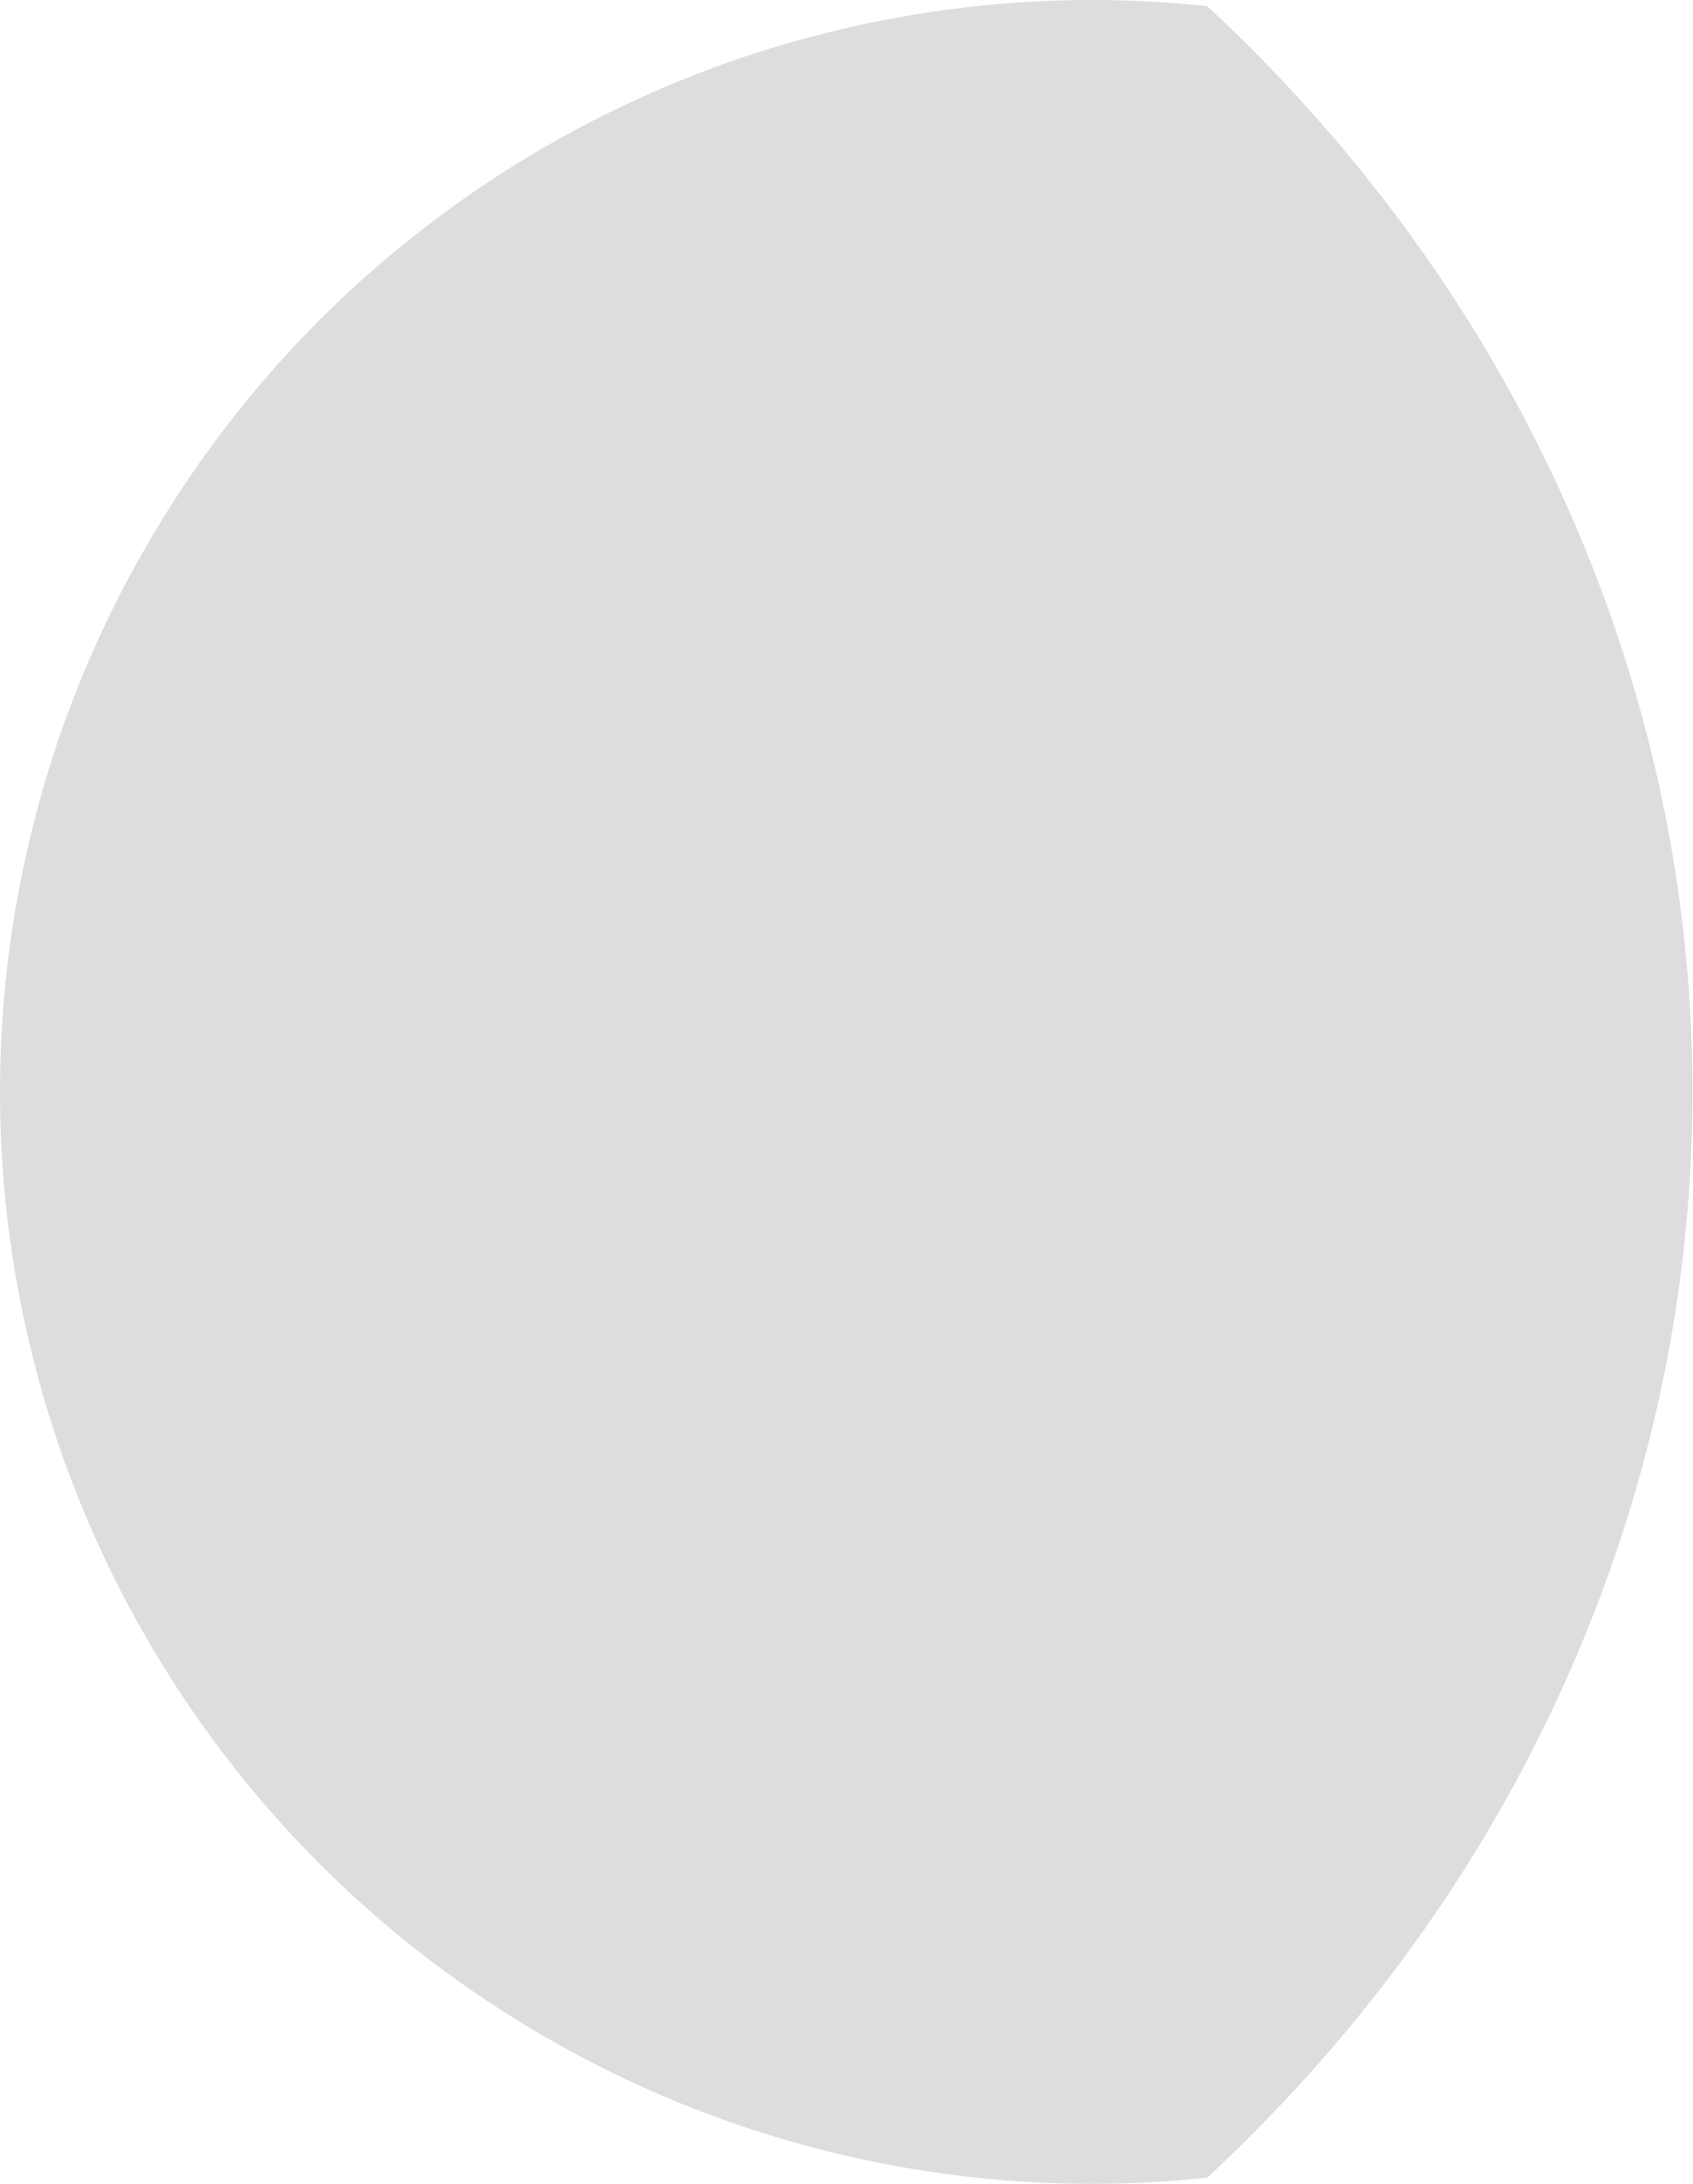
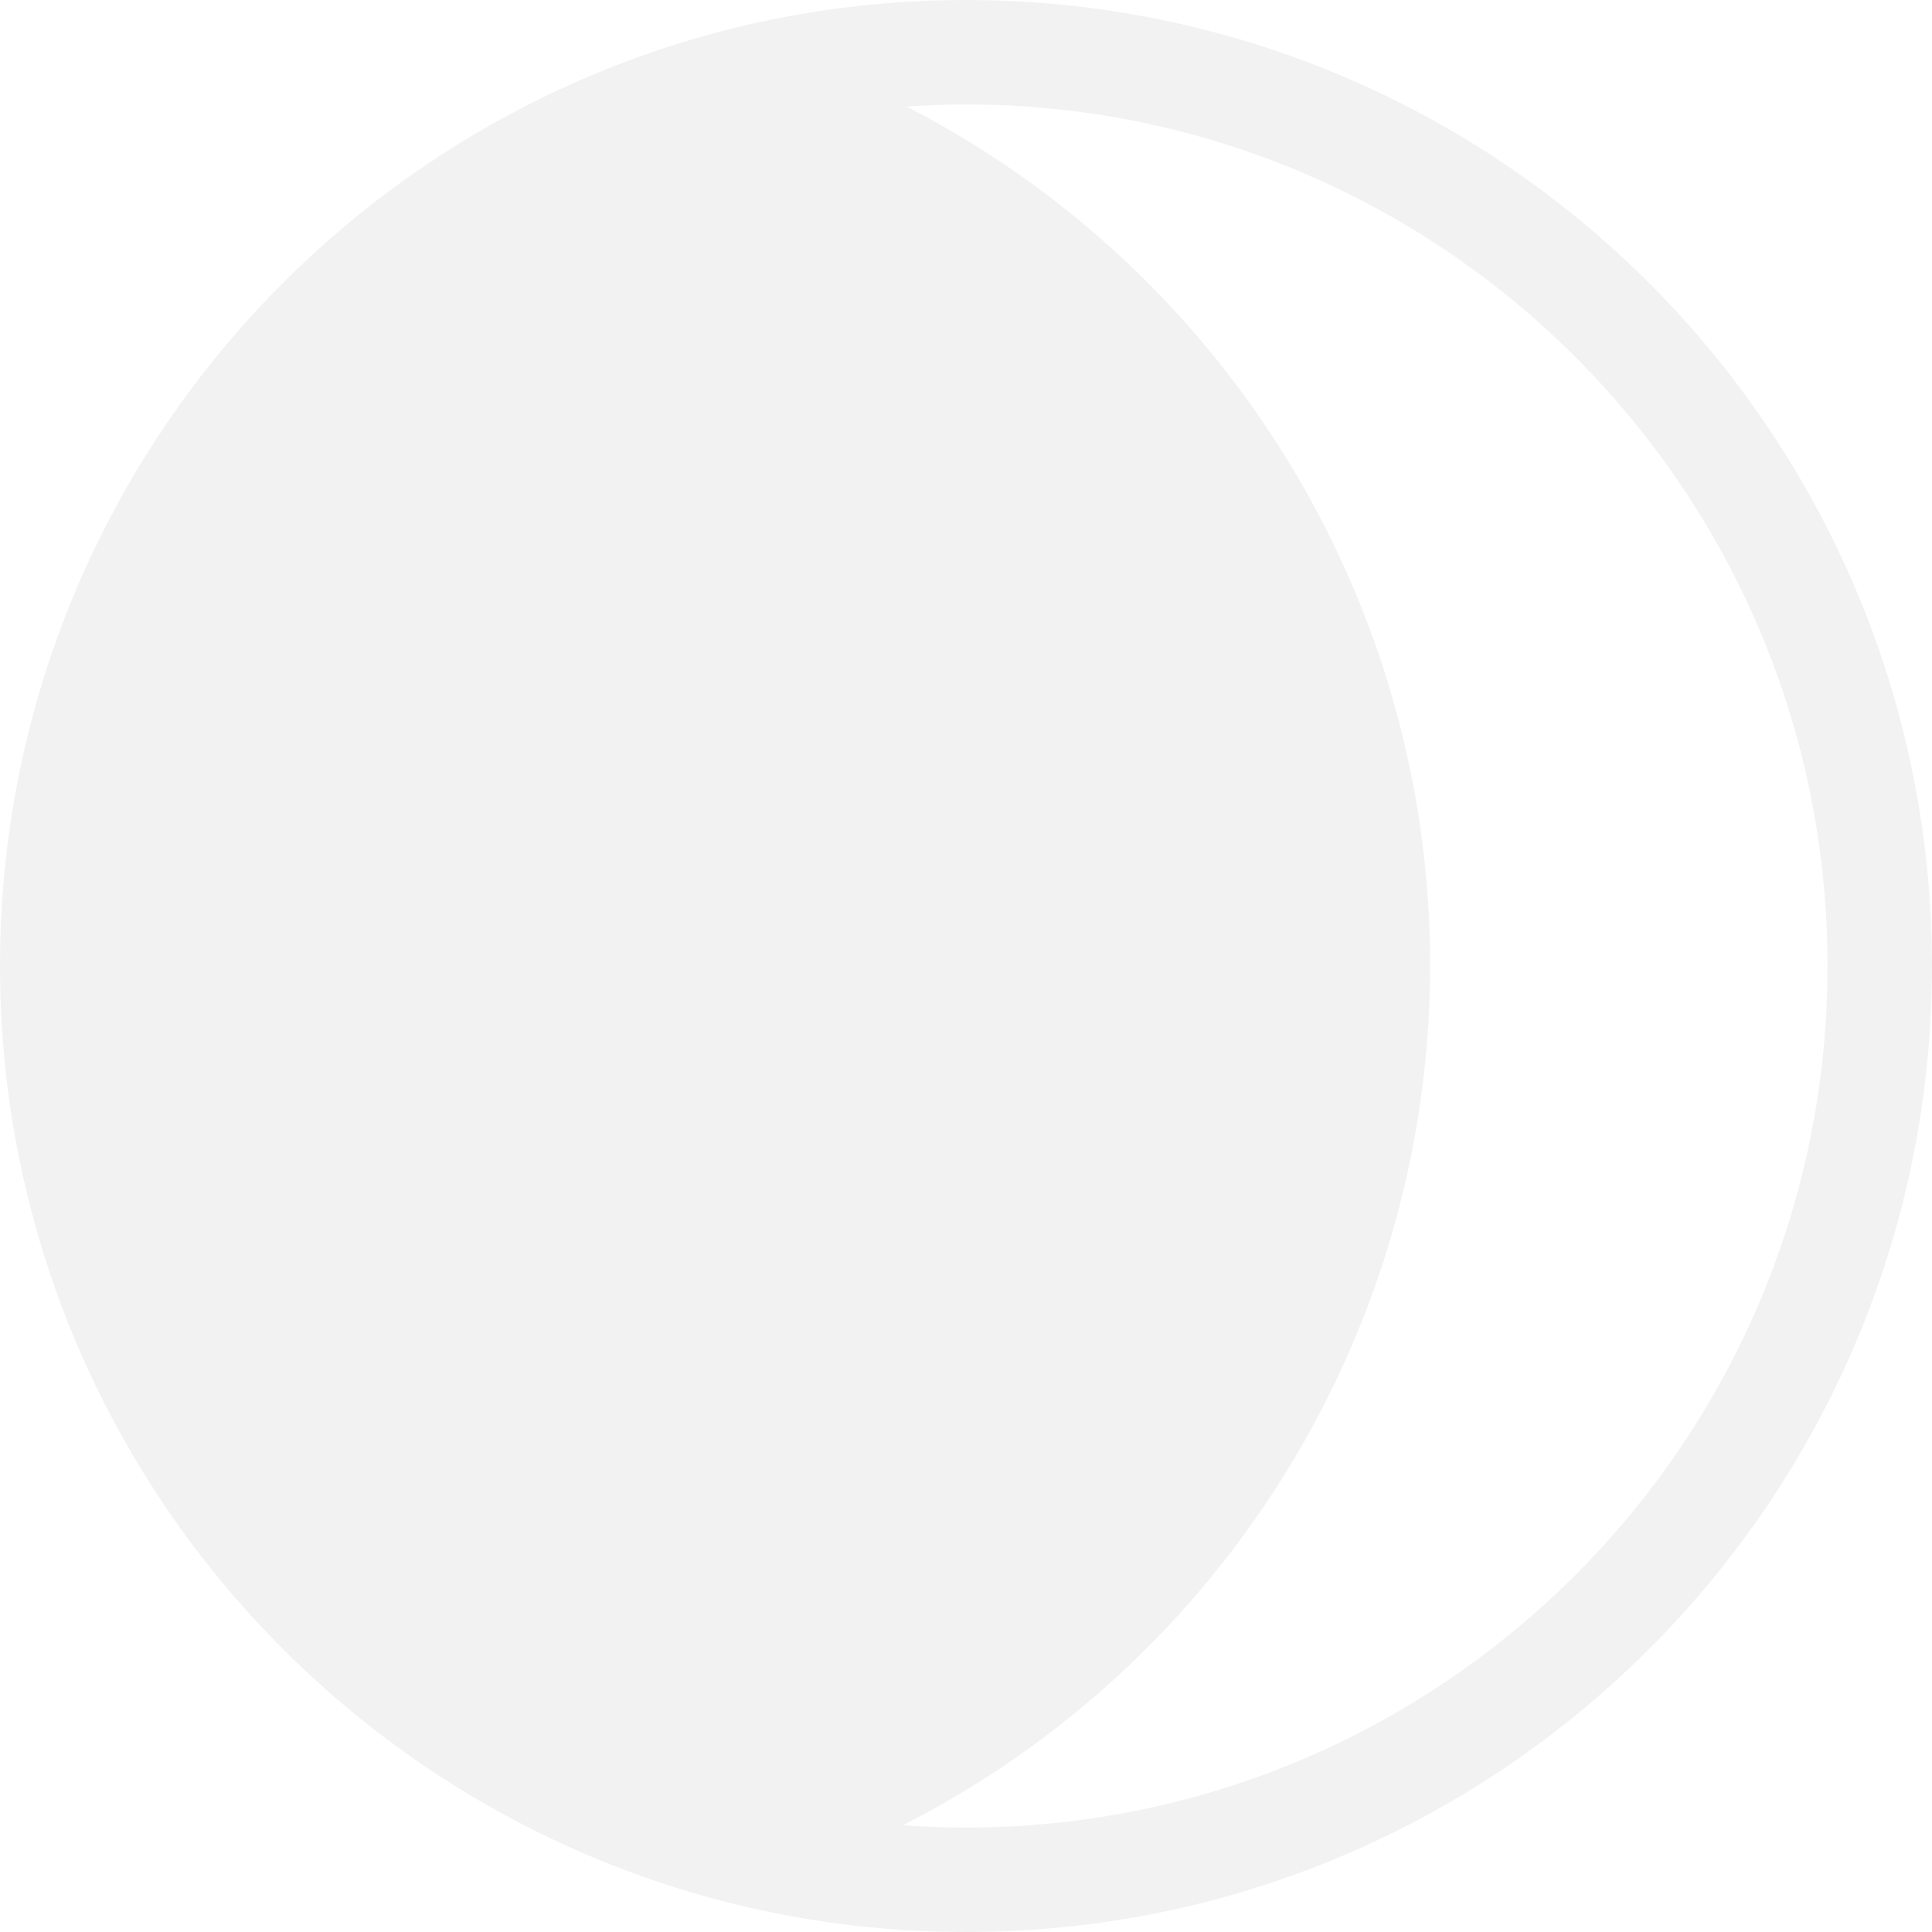
- <svg xmlns="http://www.w3.org/2000/svg" version="1.2" width="10.253mm" height="13.229mm" viewBox="0 0 1025.311 1322.917" preserveAspectRatio="xMidYMid" fill-rule="evenodd" stroke-width="28.222" stroke-linejoin="round" xml:space="preserve" id="svg66">
-   <defs class="ClipPathGroup" id="defs8">
-     <clipPath id="presentation_clip_path-0" clipPathUnits="userSpaceOnUse">
-       <rect x="0" y="0" width="21000" height="29700" id="rect3655" />
-     </clipPath>
-   </defs>
-   <defs class="TextShapeIndex" id="defs12" />
-   <defs class="EmbeddedBulletChars" id="defs44" />
-   <g style="fill-rule:evenodd;stroke-width:28.222;stroke-linejoin:round" id="g3761" transform="matrix(0.1059096,0,0,0.1059096,-364.1167,-841.8751)">
-     <g id="g3702">
-       <g id="id2-9" class="Master_Slide">
-         <g id="bg-id2-2" class="Background" />
-         <g id="bo-id2-66" class="BackgroundObjects" />
-       </g>
-     </g>
-     <g class="SlideGroup" id="g3717">
-       <g id="g3715">
-         <g id="container-id1-49">
-           <g id="id1-5" class="Slide" clip-path="url(#presentation_clip_path-0)">
-             <g class="Page" id="g3711">
-               <g class="com.sun.star.drawing.ClosedBezierShape" id="g3709">
-                 <g id="id3-04">
-                   <rect class="BoundingBox" stroke="none" fill="none" x="3438" y="7949" width="9681" height="12491" id="rect3704" />
-                   <path fill="#dddddd" stroke="none" d="m 9683,20439 c -548,0 -1091,-72 -1616,-213 -525,-140 -1032,-350 -1506,-624 -475,-274 -910,-608 -1294,-992 -384,-384 -718,-819 -992,-1293 -274,-475 -484,-982 -624,-1507 -141,-525 -213,-1068 -213,-1616 0,-548 72,-1091 213,-1616 140,-525 350,-1032 624,-1506 274,-475 608,-910 992,-1294 384,-384 819,-718 1293,-992 475,-274 982,-484 1507,-624 525,-141 1068,-213 1616,-213 221,0 441,12 660,35 579,538 1084,1145 1498,1807 418,670 737,1384 952,2124 215,740 325,1506 325,2279 0,773 -110,1539 -325,2279 -215,740 -534,1454 -952,2124 -414,662 -919,1269 -1498,1807 -219,23 -439,35 -660,35 z" id="path3706" />
-                 </g>
-               </g>
-             </g>
-           </g>
-         </g>
-       </g>
+ <svg xmlns="http://www.w3.org/2000/svg" width="50mm" height="50mm" viewBox="0 0 50 50" version="1.1" id="svg5">
+   <defs id="defs2" />
+   <g id="layer1" transform="translate(-47.43873,-72.86666)">
+     <g id="g1281" transform="matrix(-1,0,0,1,144.8775,0)">
+       <path id="path234" style="font-variation-settings:normal;opacity:1;vector-effect:none;fill:#f2f2f2;fill-opacity:1;fill-rule:evenodd;stroke-width:7.157;stroke-linecap:butt;stroke-linejoin:miter;stroke-miterlimit:4;stroke-dasharray:none;stroke-dashoffset:0;stroke-opacity:1;-inkscape-stroke:none;stop-color:#000000;stop-opacity:1" d="M 75.999,74.694 A 25,25 0 0 0 60.427,97.837 25,25 0 0 0 76.132,121.039 23.648,23.648 0 0 0 95.034,97.886 23.648,23.648 0 0 0 75.999,74.694 Z" />
+       <ellipse style="font-variation-settings:normal;fill:none;fill-opacity:1;fill-rule:evenodd;stroke:#f2f2f2;stroke-width:2.703;stroke-linecap:butt;stroke-linejoin:miter;stroke-miterlimit:4;stroke-dasharray:none;stroke-dashoffset:0;stroke-opacity:1;stop-color:#000000" id="path234-3" cx="72.439" cy="97.867" rx="23.648" ry="23.648" />
    </g>
  </g>
</svg>
